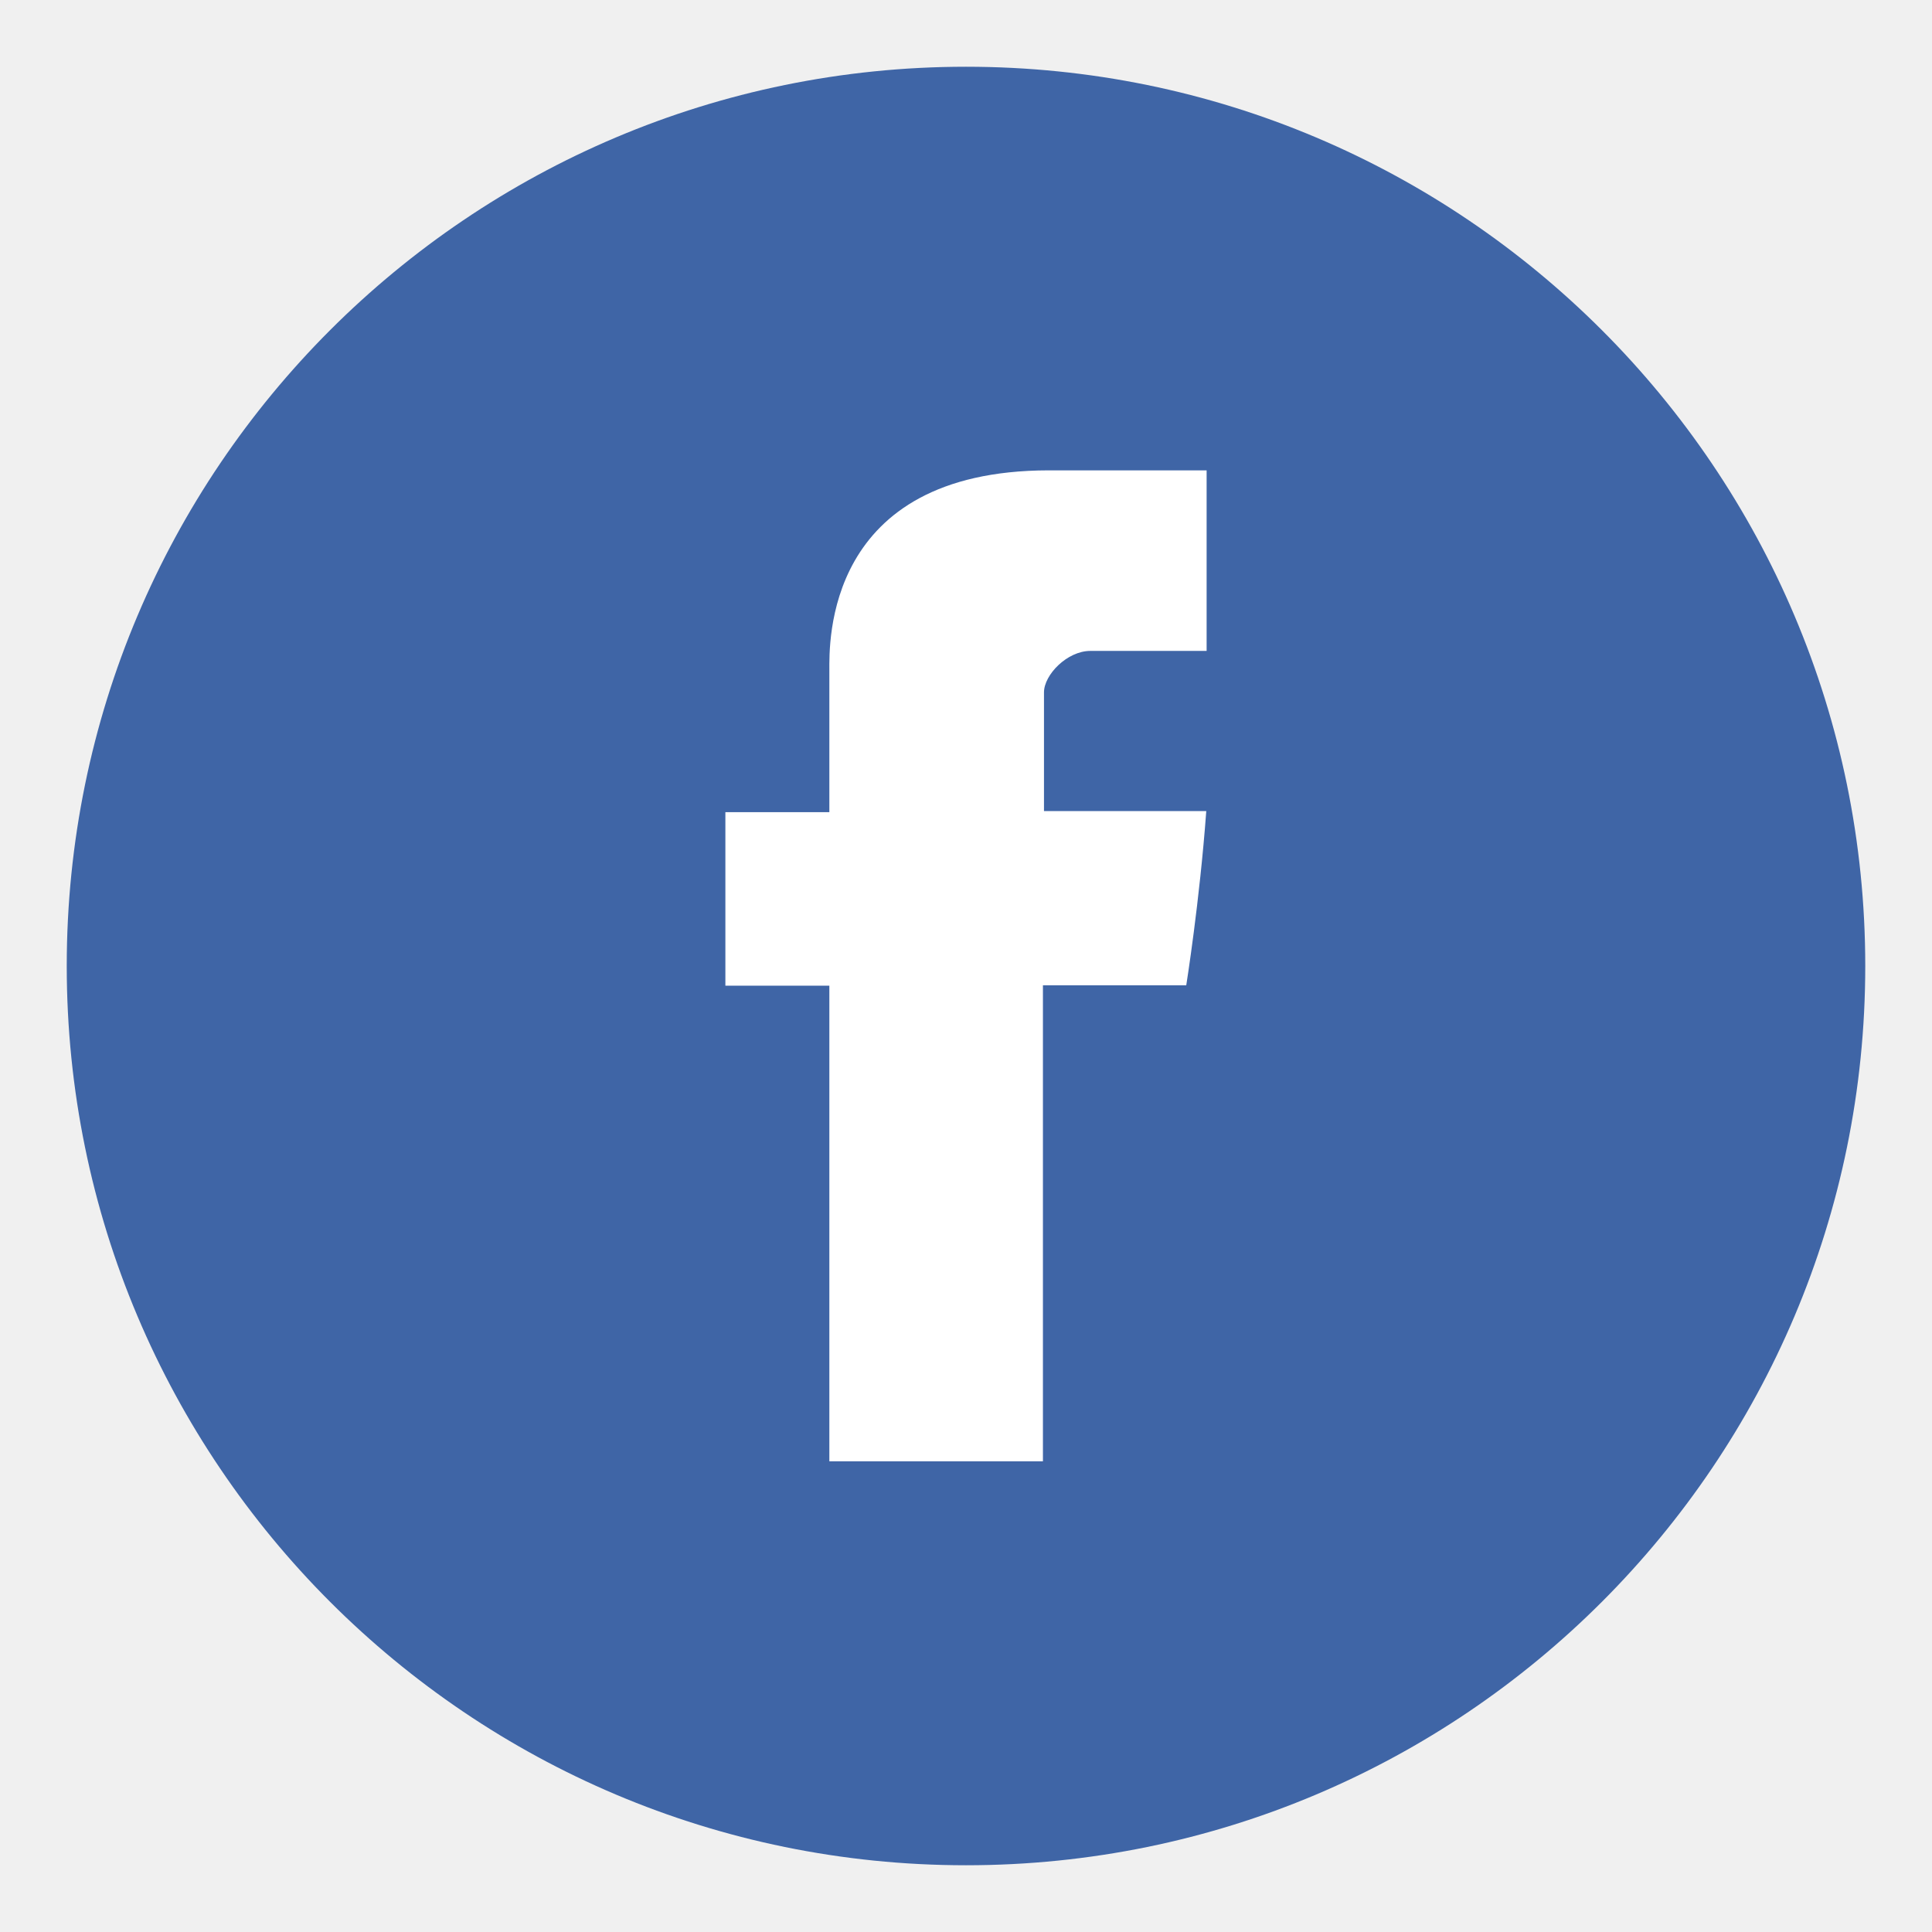
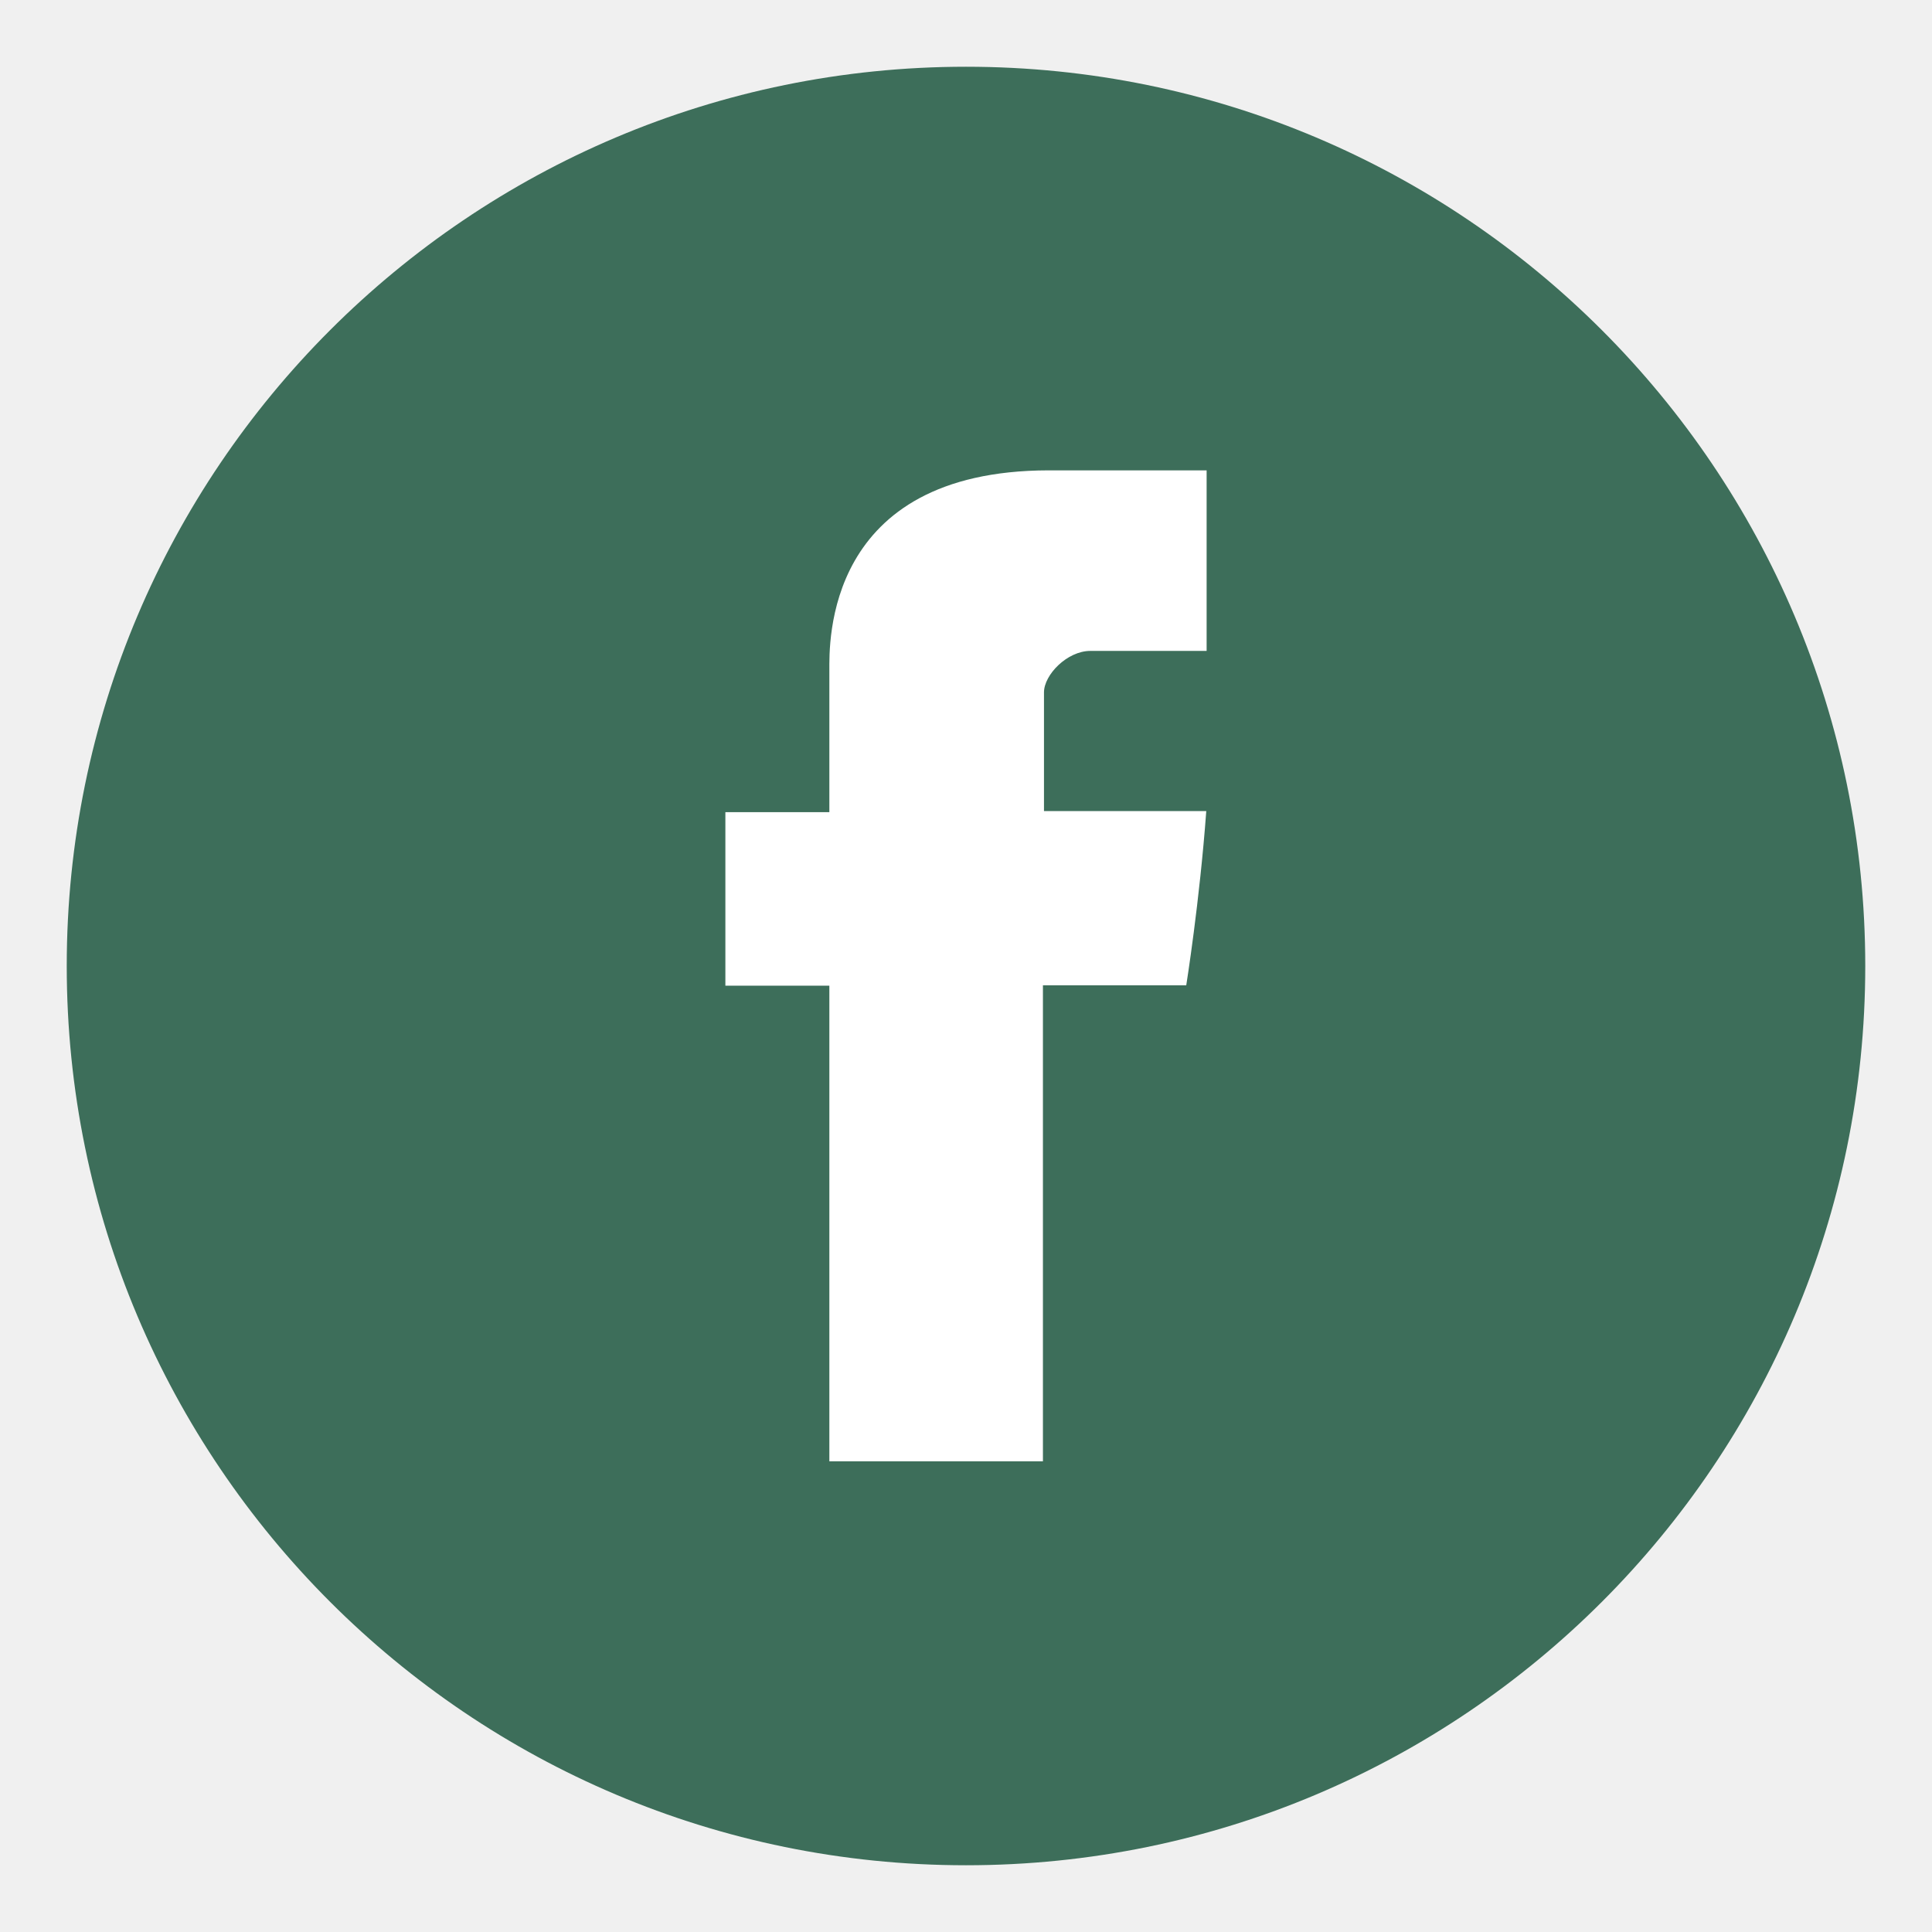
<svg xmlns="http://www.w3.org/2000/svg" enable-background="new 0 0 550 550" id="Layer_1" version="1.1" viewBox="0 0 550 550" xml:space="preserve">
  <g>
    <g>
-       <circle cx="275" cy="275" fill="#3F65A6" r="256" />
+       <circle cx="275" cy="275" fill="#3D6E5A" r="256" />
      <path d="M236.1,190.8c0,7.4,0,40.4,0,40.4h-29.6v49.4h29.6V416h60.8V280.5h40.8     c0,0,3.8-23.7,5.7-49.6c-5.3,0-46.2,0-46.2,0s0-28.7,0-33.8c0-5,6.6-11.8,13.2-11.8c6.5,0,20.3,0,33.1,0c0-6.7,0-30,0-51.4     c-17.1,0-36.5,0-45,0C234.6,134,236.1,183.4,236.1,190.8z" fill="#FFFFFF" id="Facebook_4_" />
    </g>
  </g>
</svg>
